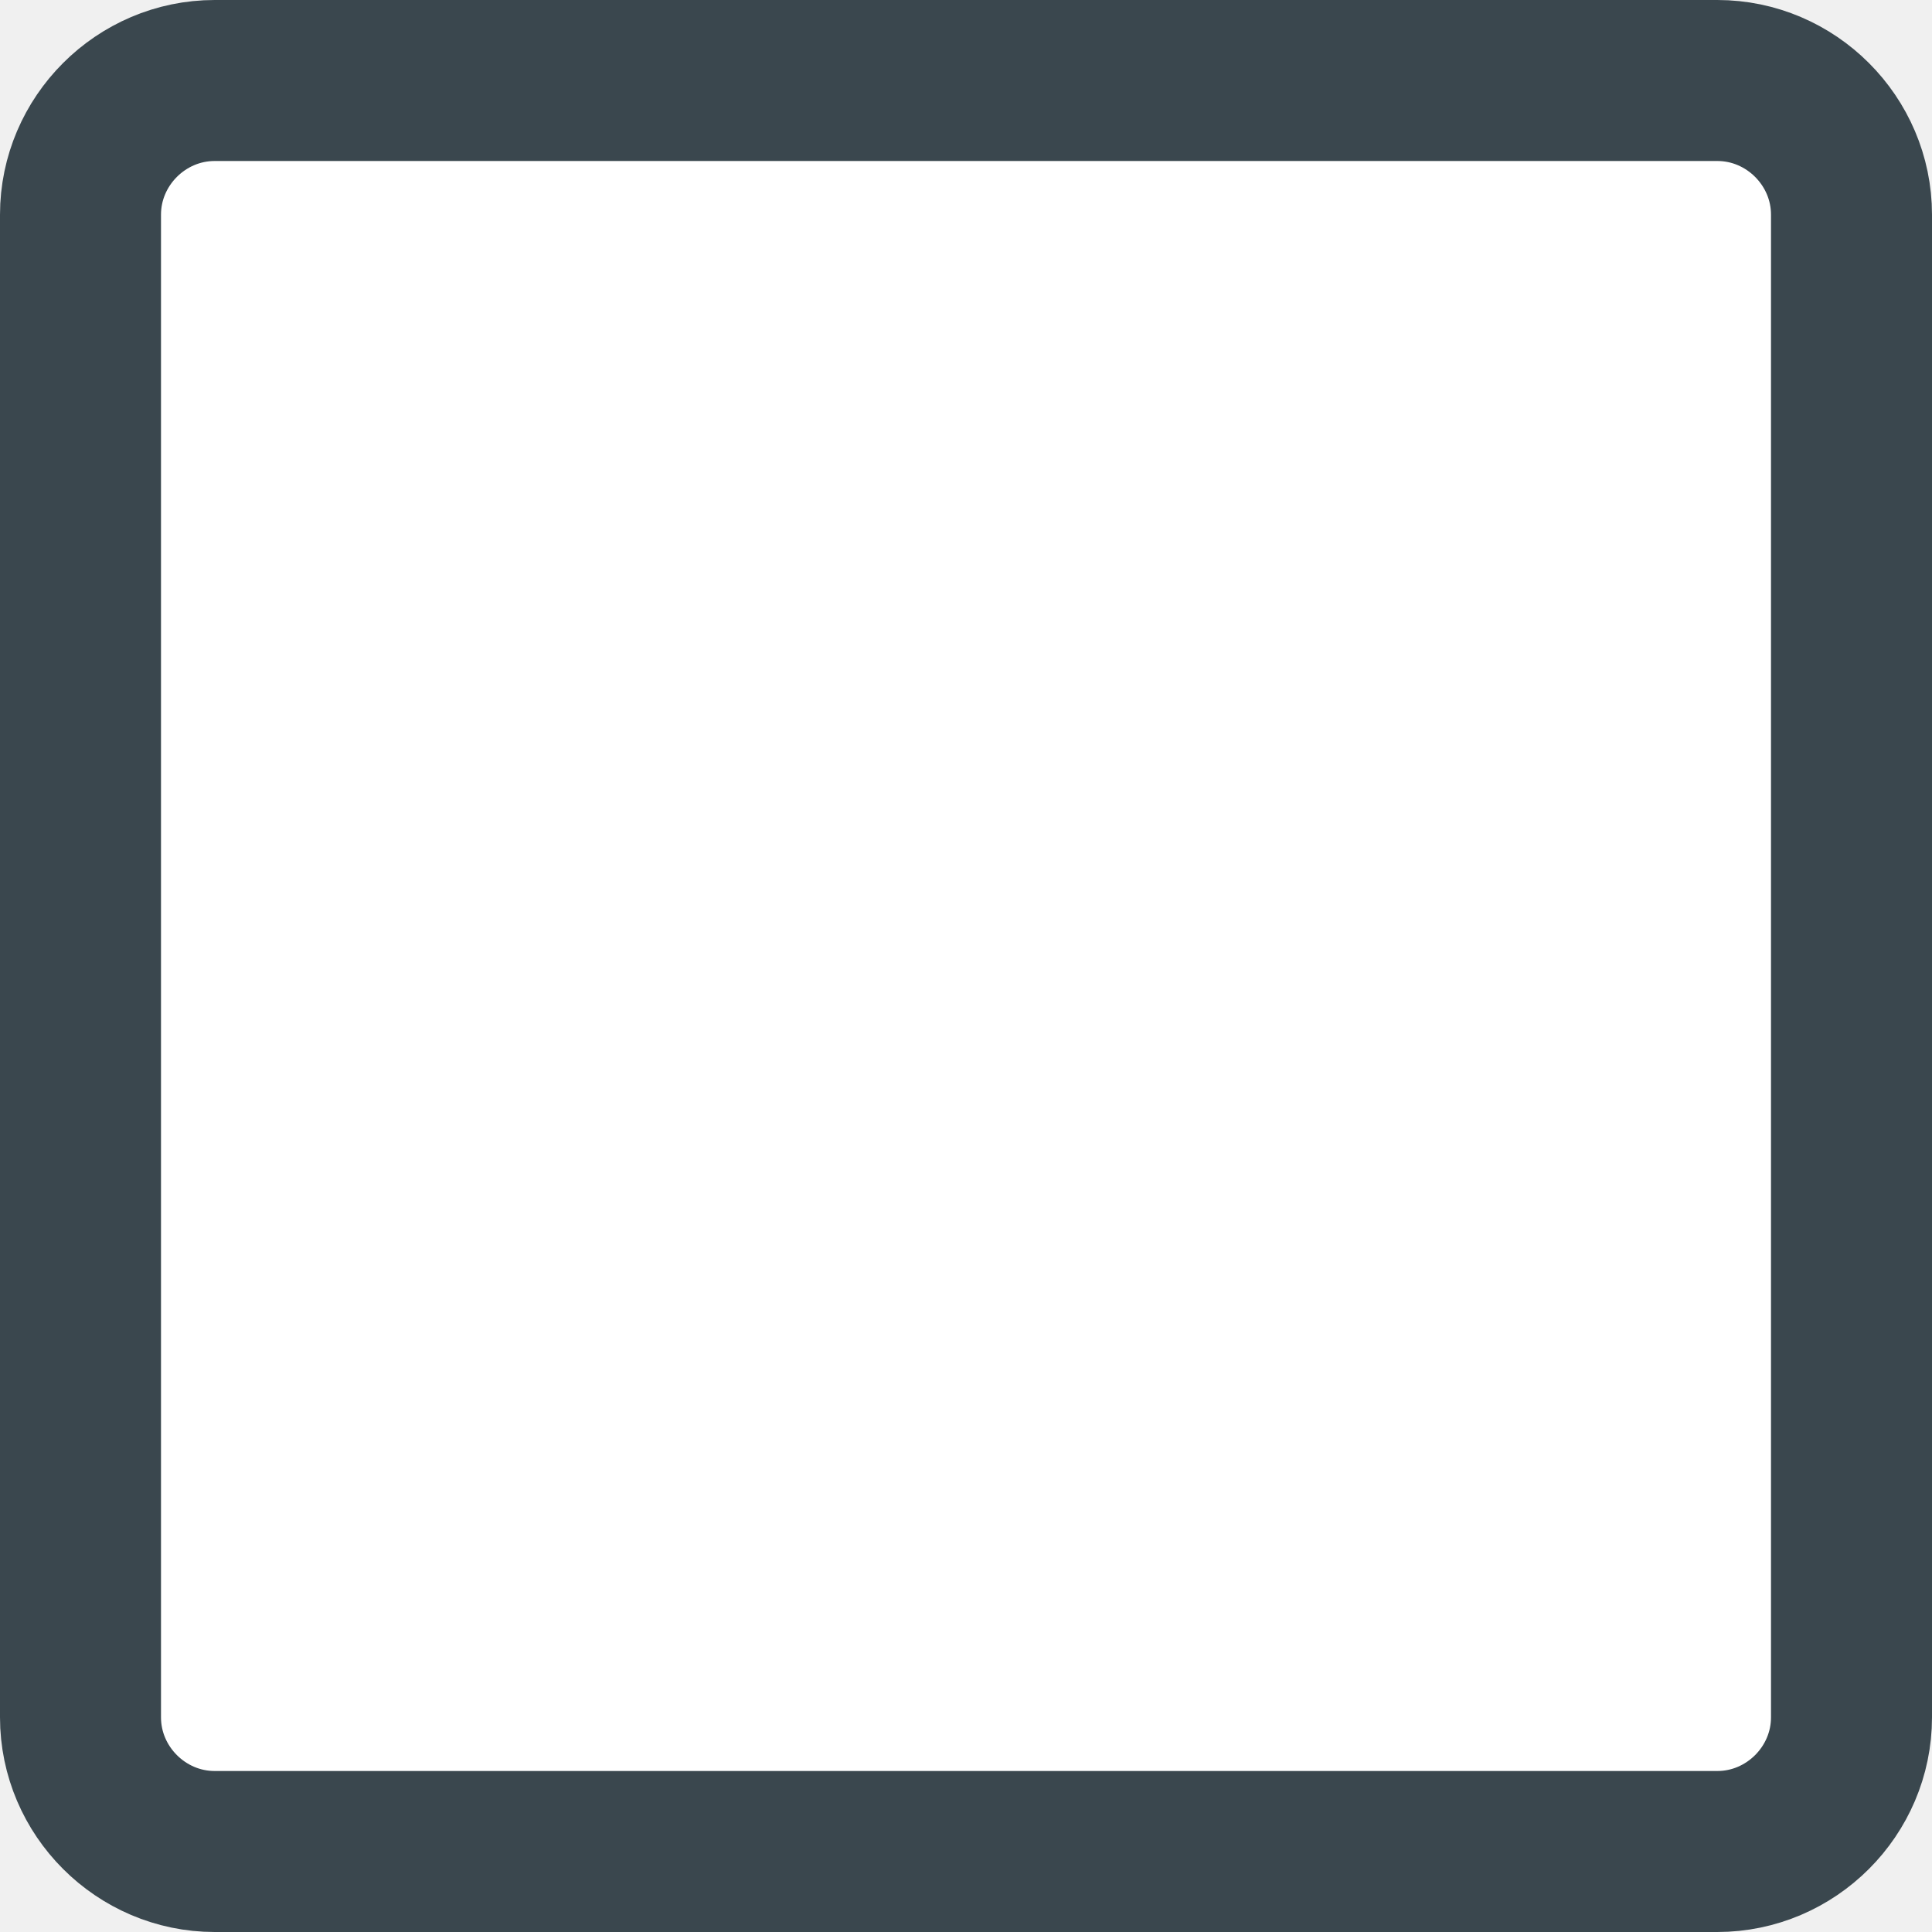
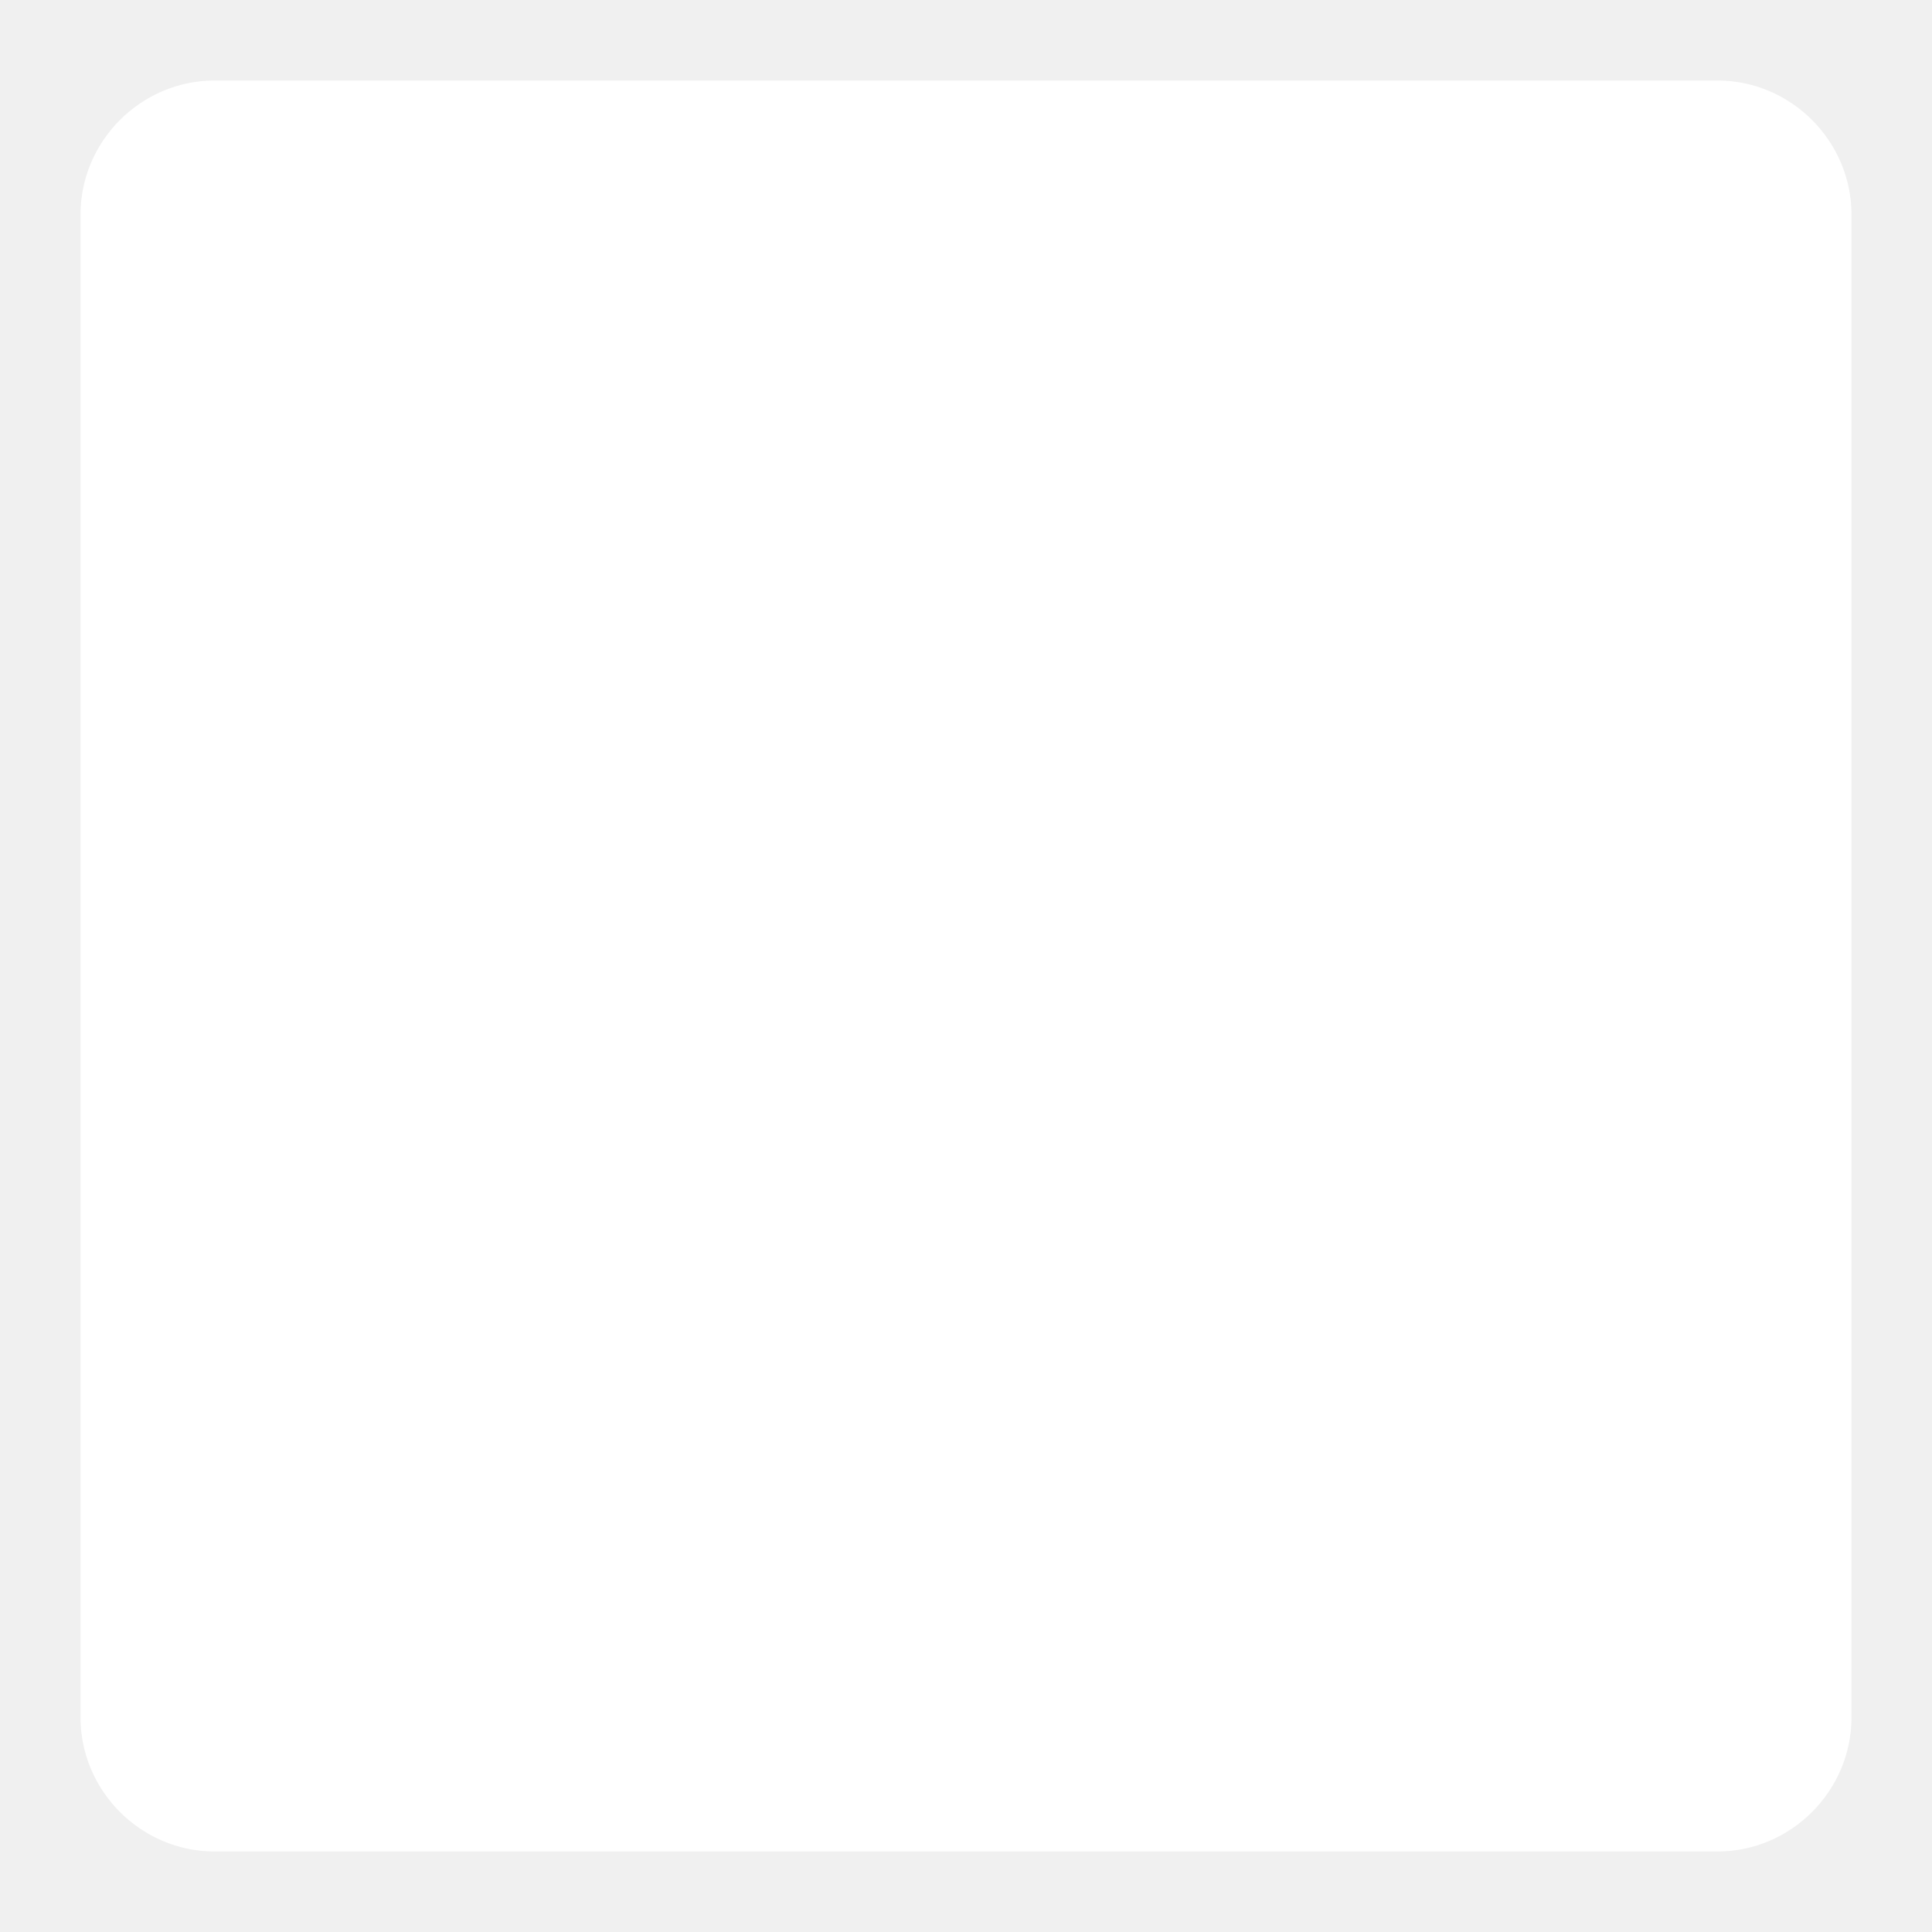
<svg xmlns="http://www.w3.org/2000/svg" width="18" height="18" viewBox="0 0 18 18" fill="none">
-   <path d="M2 0.75H16C16.686 0.75 17.25 1.314 17.25 2V16C17.25 16.686 16.686 17.25 16 17.25H2C1.314 17.25 0.75 16.686 0.75 16V2C0.75 1.314 1.314 0.75 2 0.75Z" fill="white" stroke="#3A474E" stroke-width="1.5" />
+   <path d="M2 0.75H16C16.686 0.75 17.25 1.314 17.25 2V16C17.25 16.686 16.686 17.25 16 17.25H2C1.314 17.25 0.75 16.686 0.75 16V2C0.75 1.314 1.314 0.75 2 0.75Z" fill="white" stroke="current" stroke-width="1.5" />
</svg>
